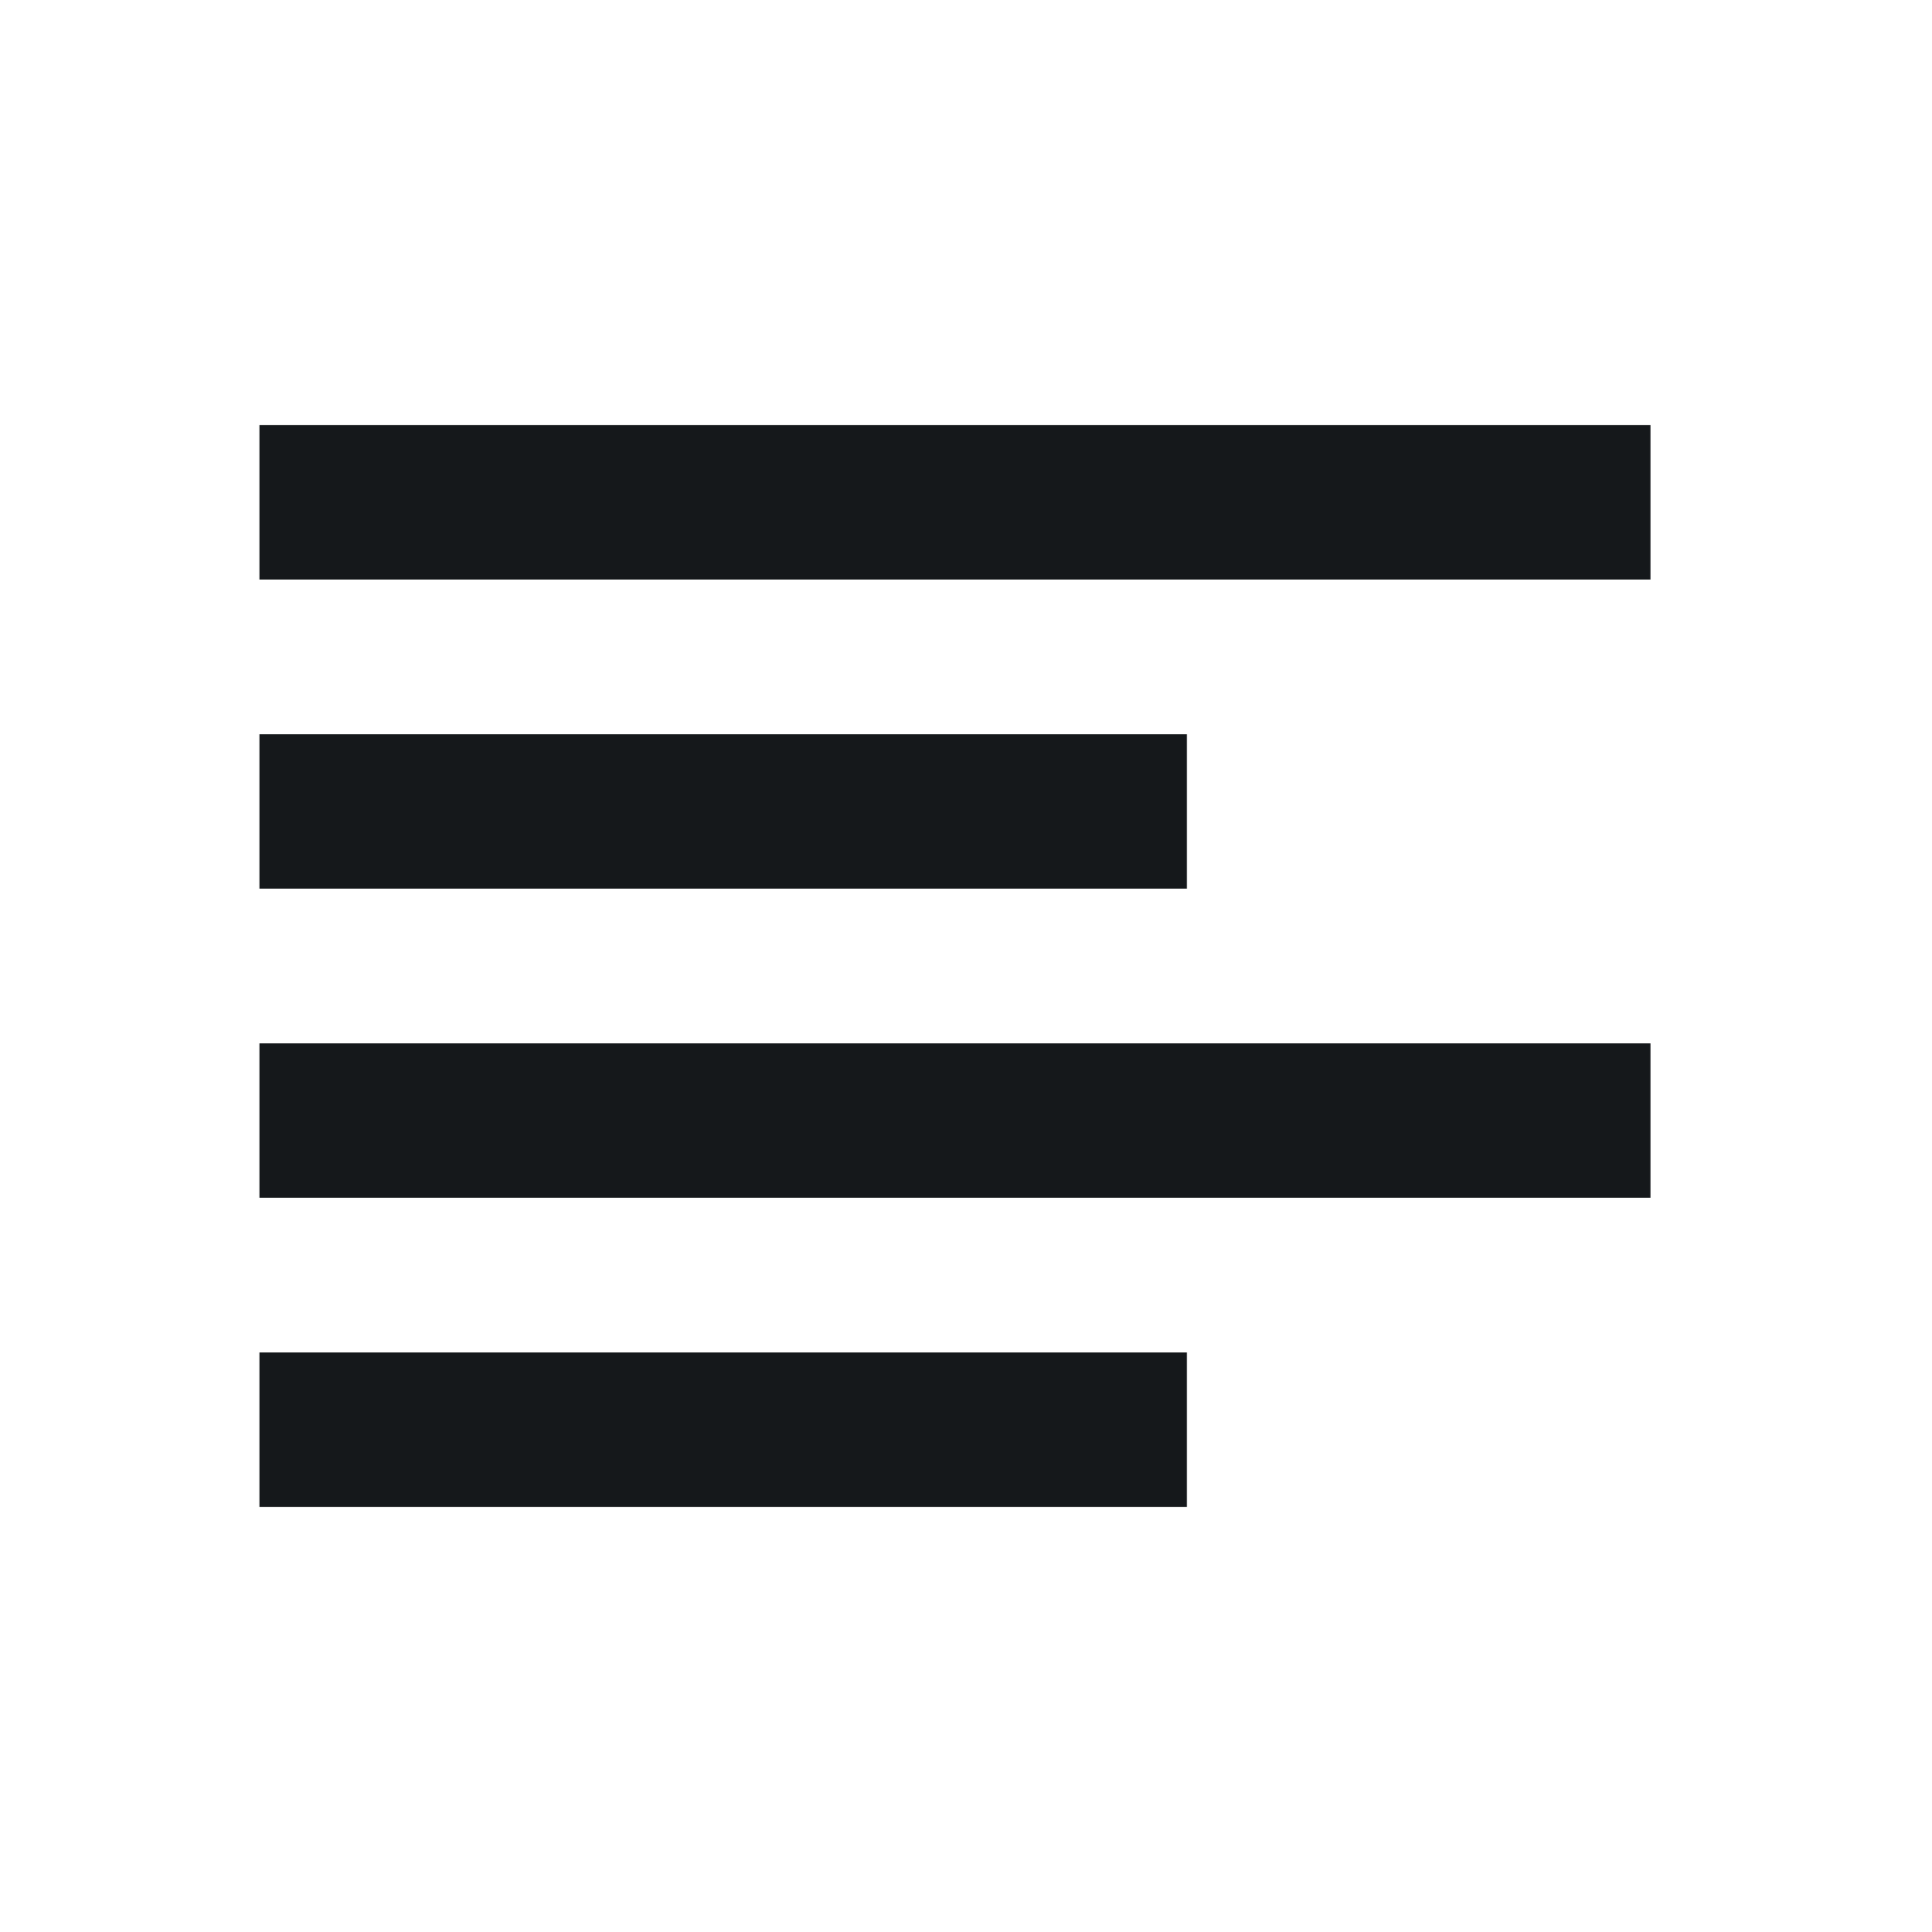
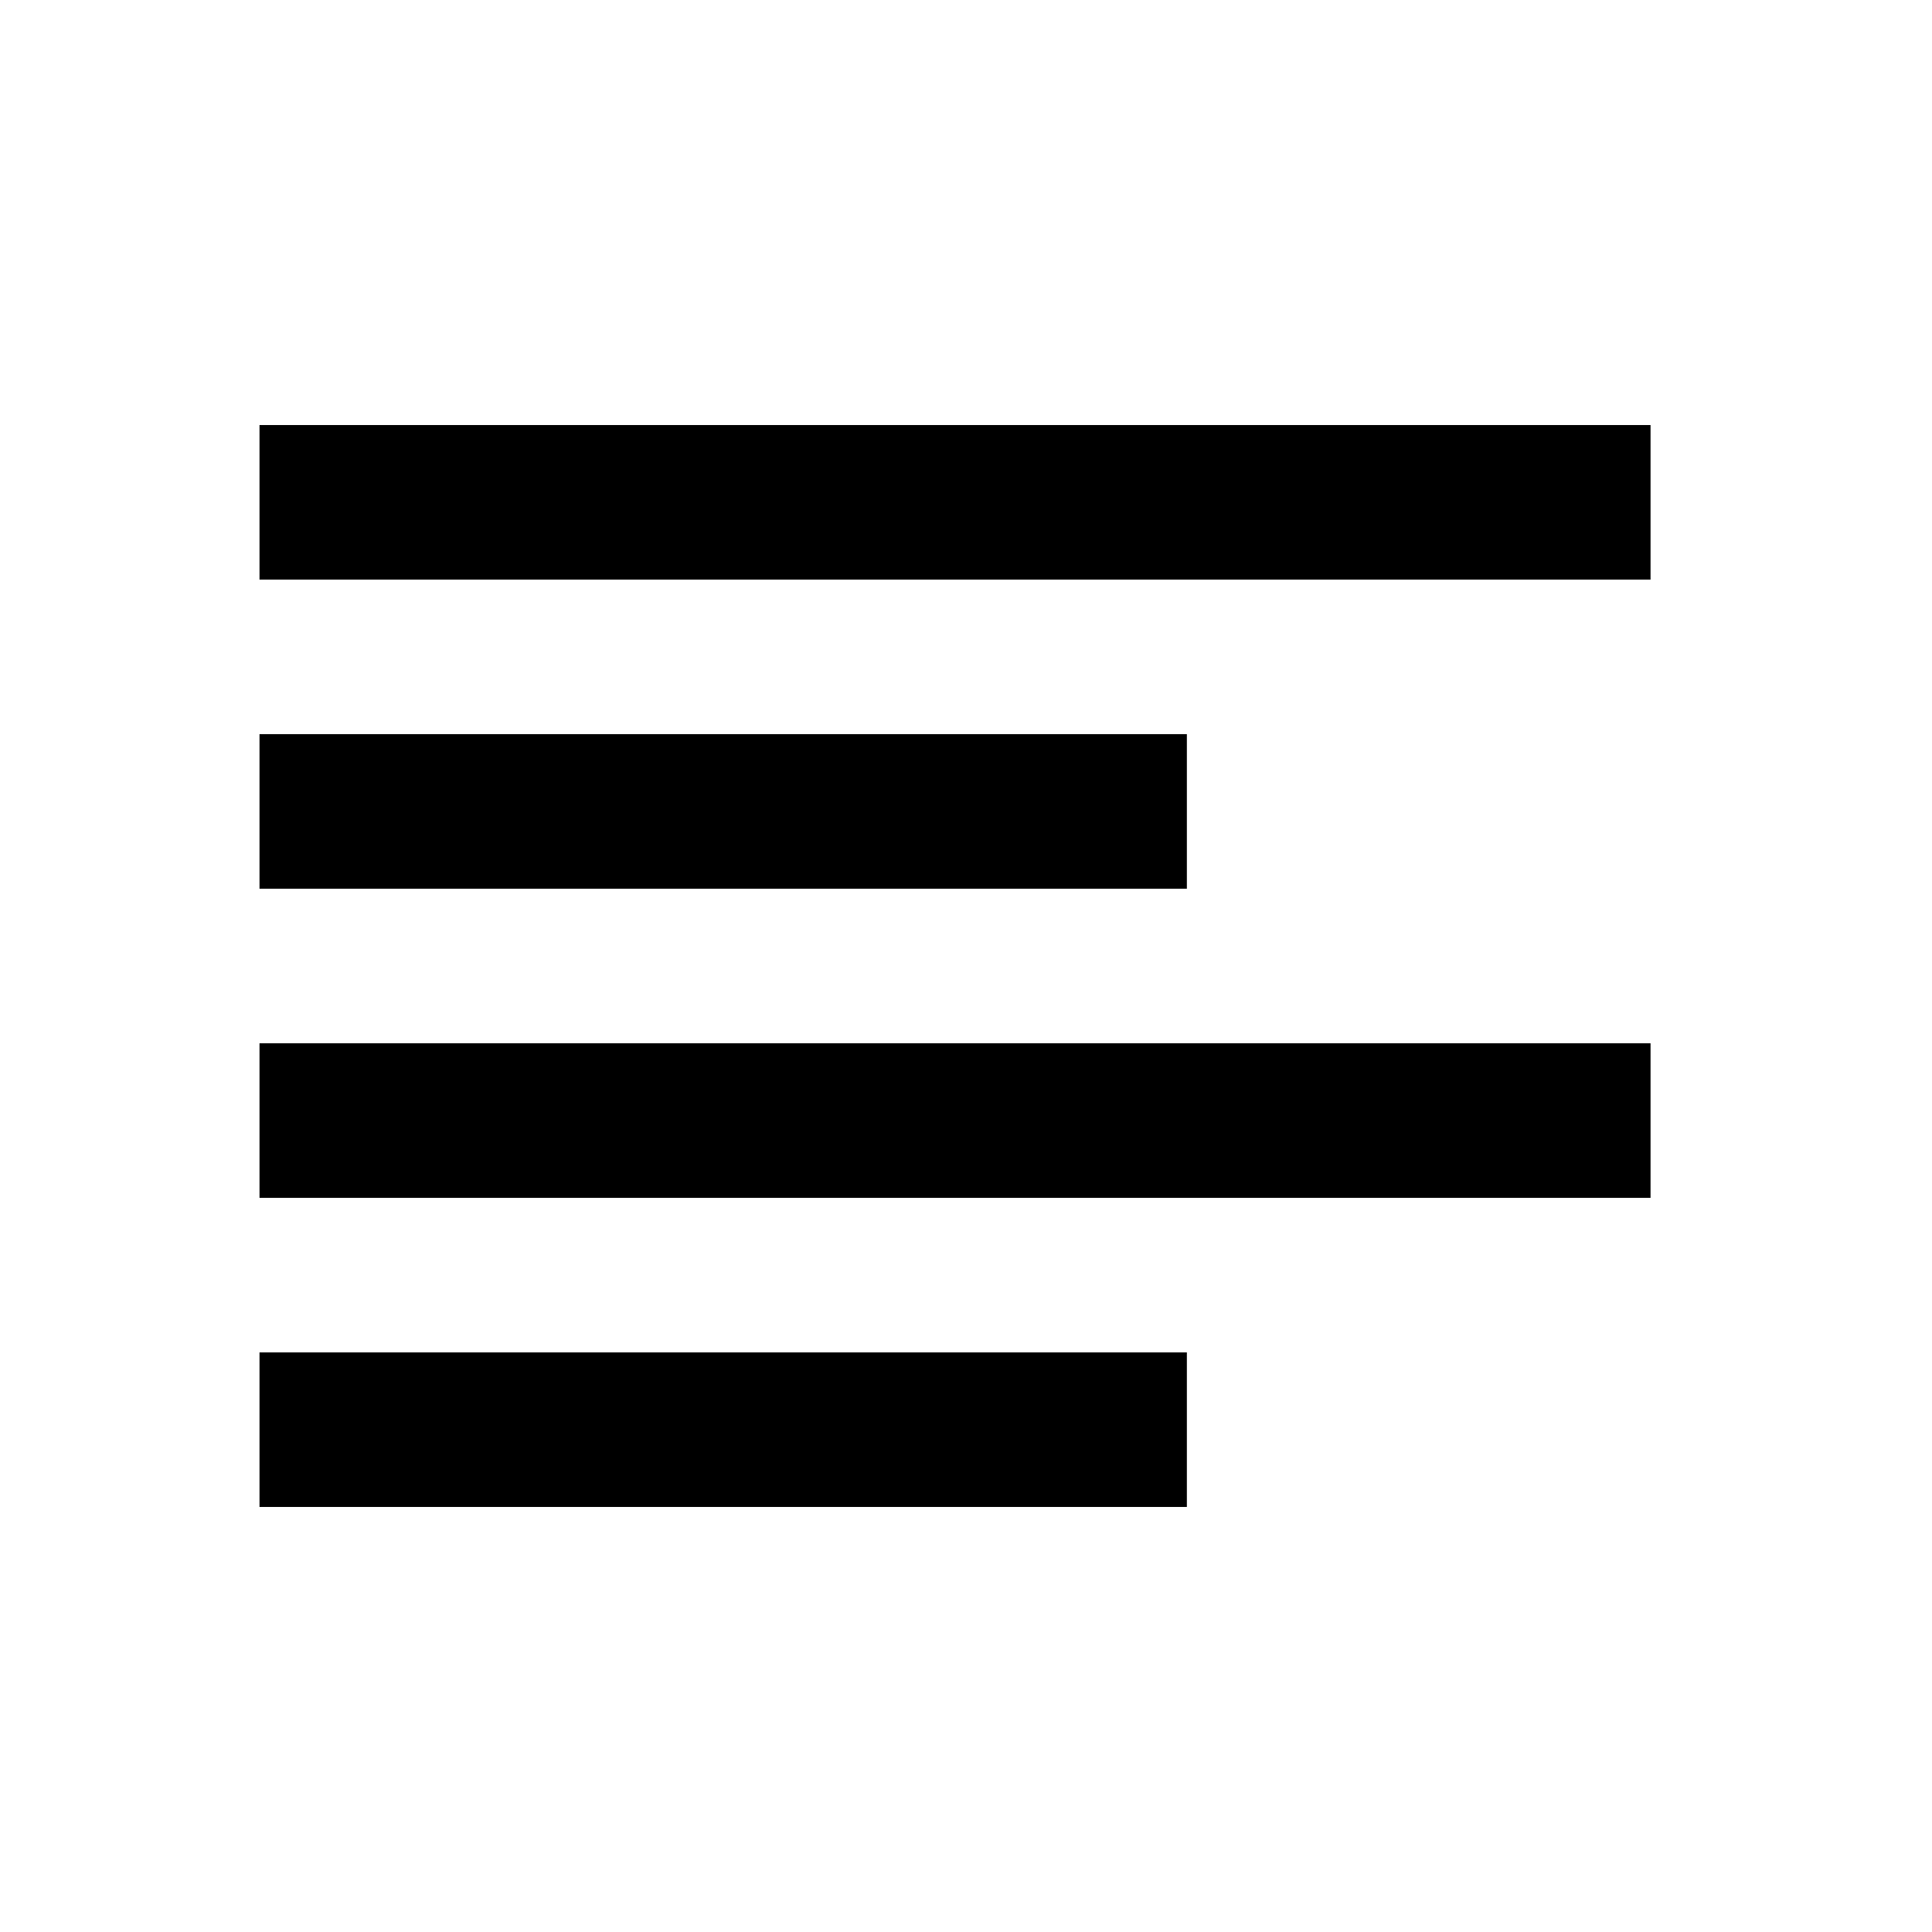
<svg xmlns="http://www.w3.org/2000/svg" width="25" height="25" viewBox="0 0 25 25" fill="none">
-   <path d="M15.358 9.5H3.358V11.5H15.358V9.5Z" fill="#15181B" />
-   <path d="M15.358 17.5H3.358V19.5H15.358V17.5Z" fill="#15181B" />
-   <path d="M21.358 5.5H3.358V7.5H21.358V5.5Z" fill="#15181B" />
-   <path d="M21.358 13.5H3.358V15.5H21.358V13.5Z" fill="#15181B" />
+   <path d="M15.358 9.5H3.358V11.5H15.358V9.5Z" fill="currentColor" />
+   <path d="M15.358 17.5H3.358V19.5H15.358V17.5Z" fill="currentColor" />
+   <path d="M21.358 5.5H3.358V7.5H21.358V5.5Z" fill="currentColor" />
+   <path d="M21.358 13.5H3.358V15.5H21.358V13.5Z" fill="currentColor" />
</svg>
